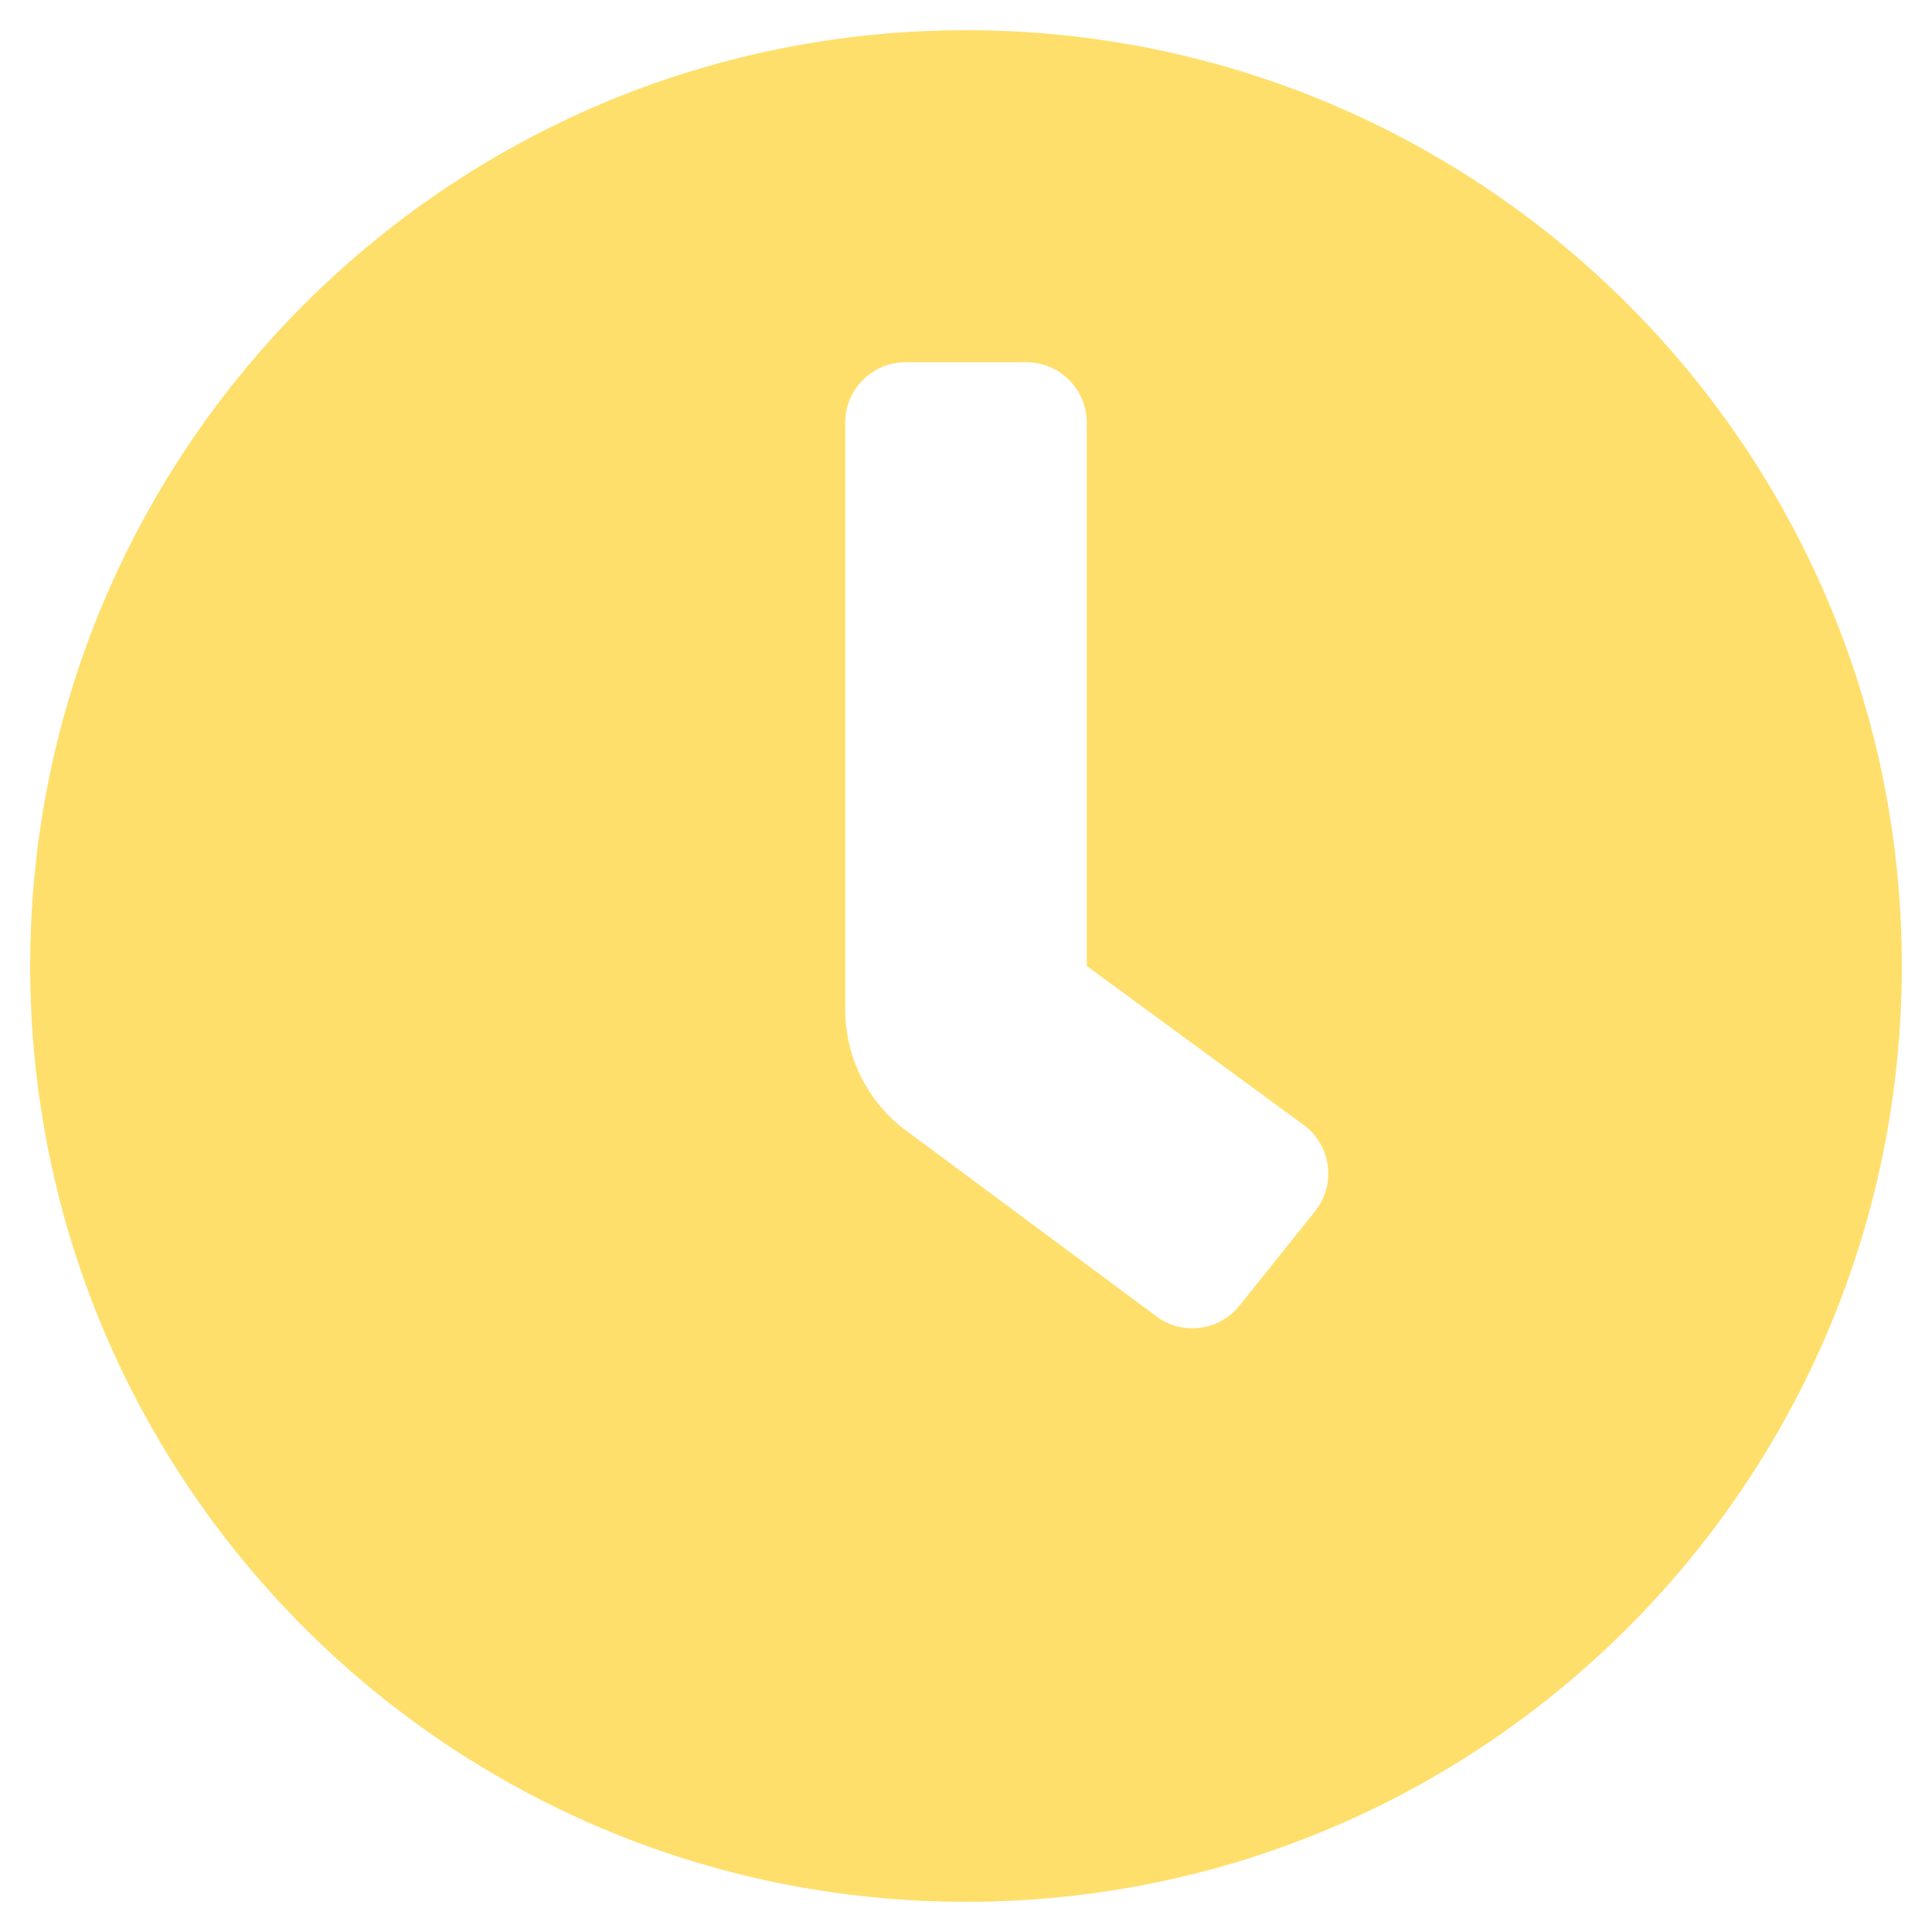
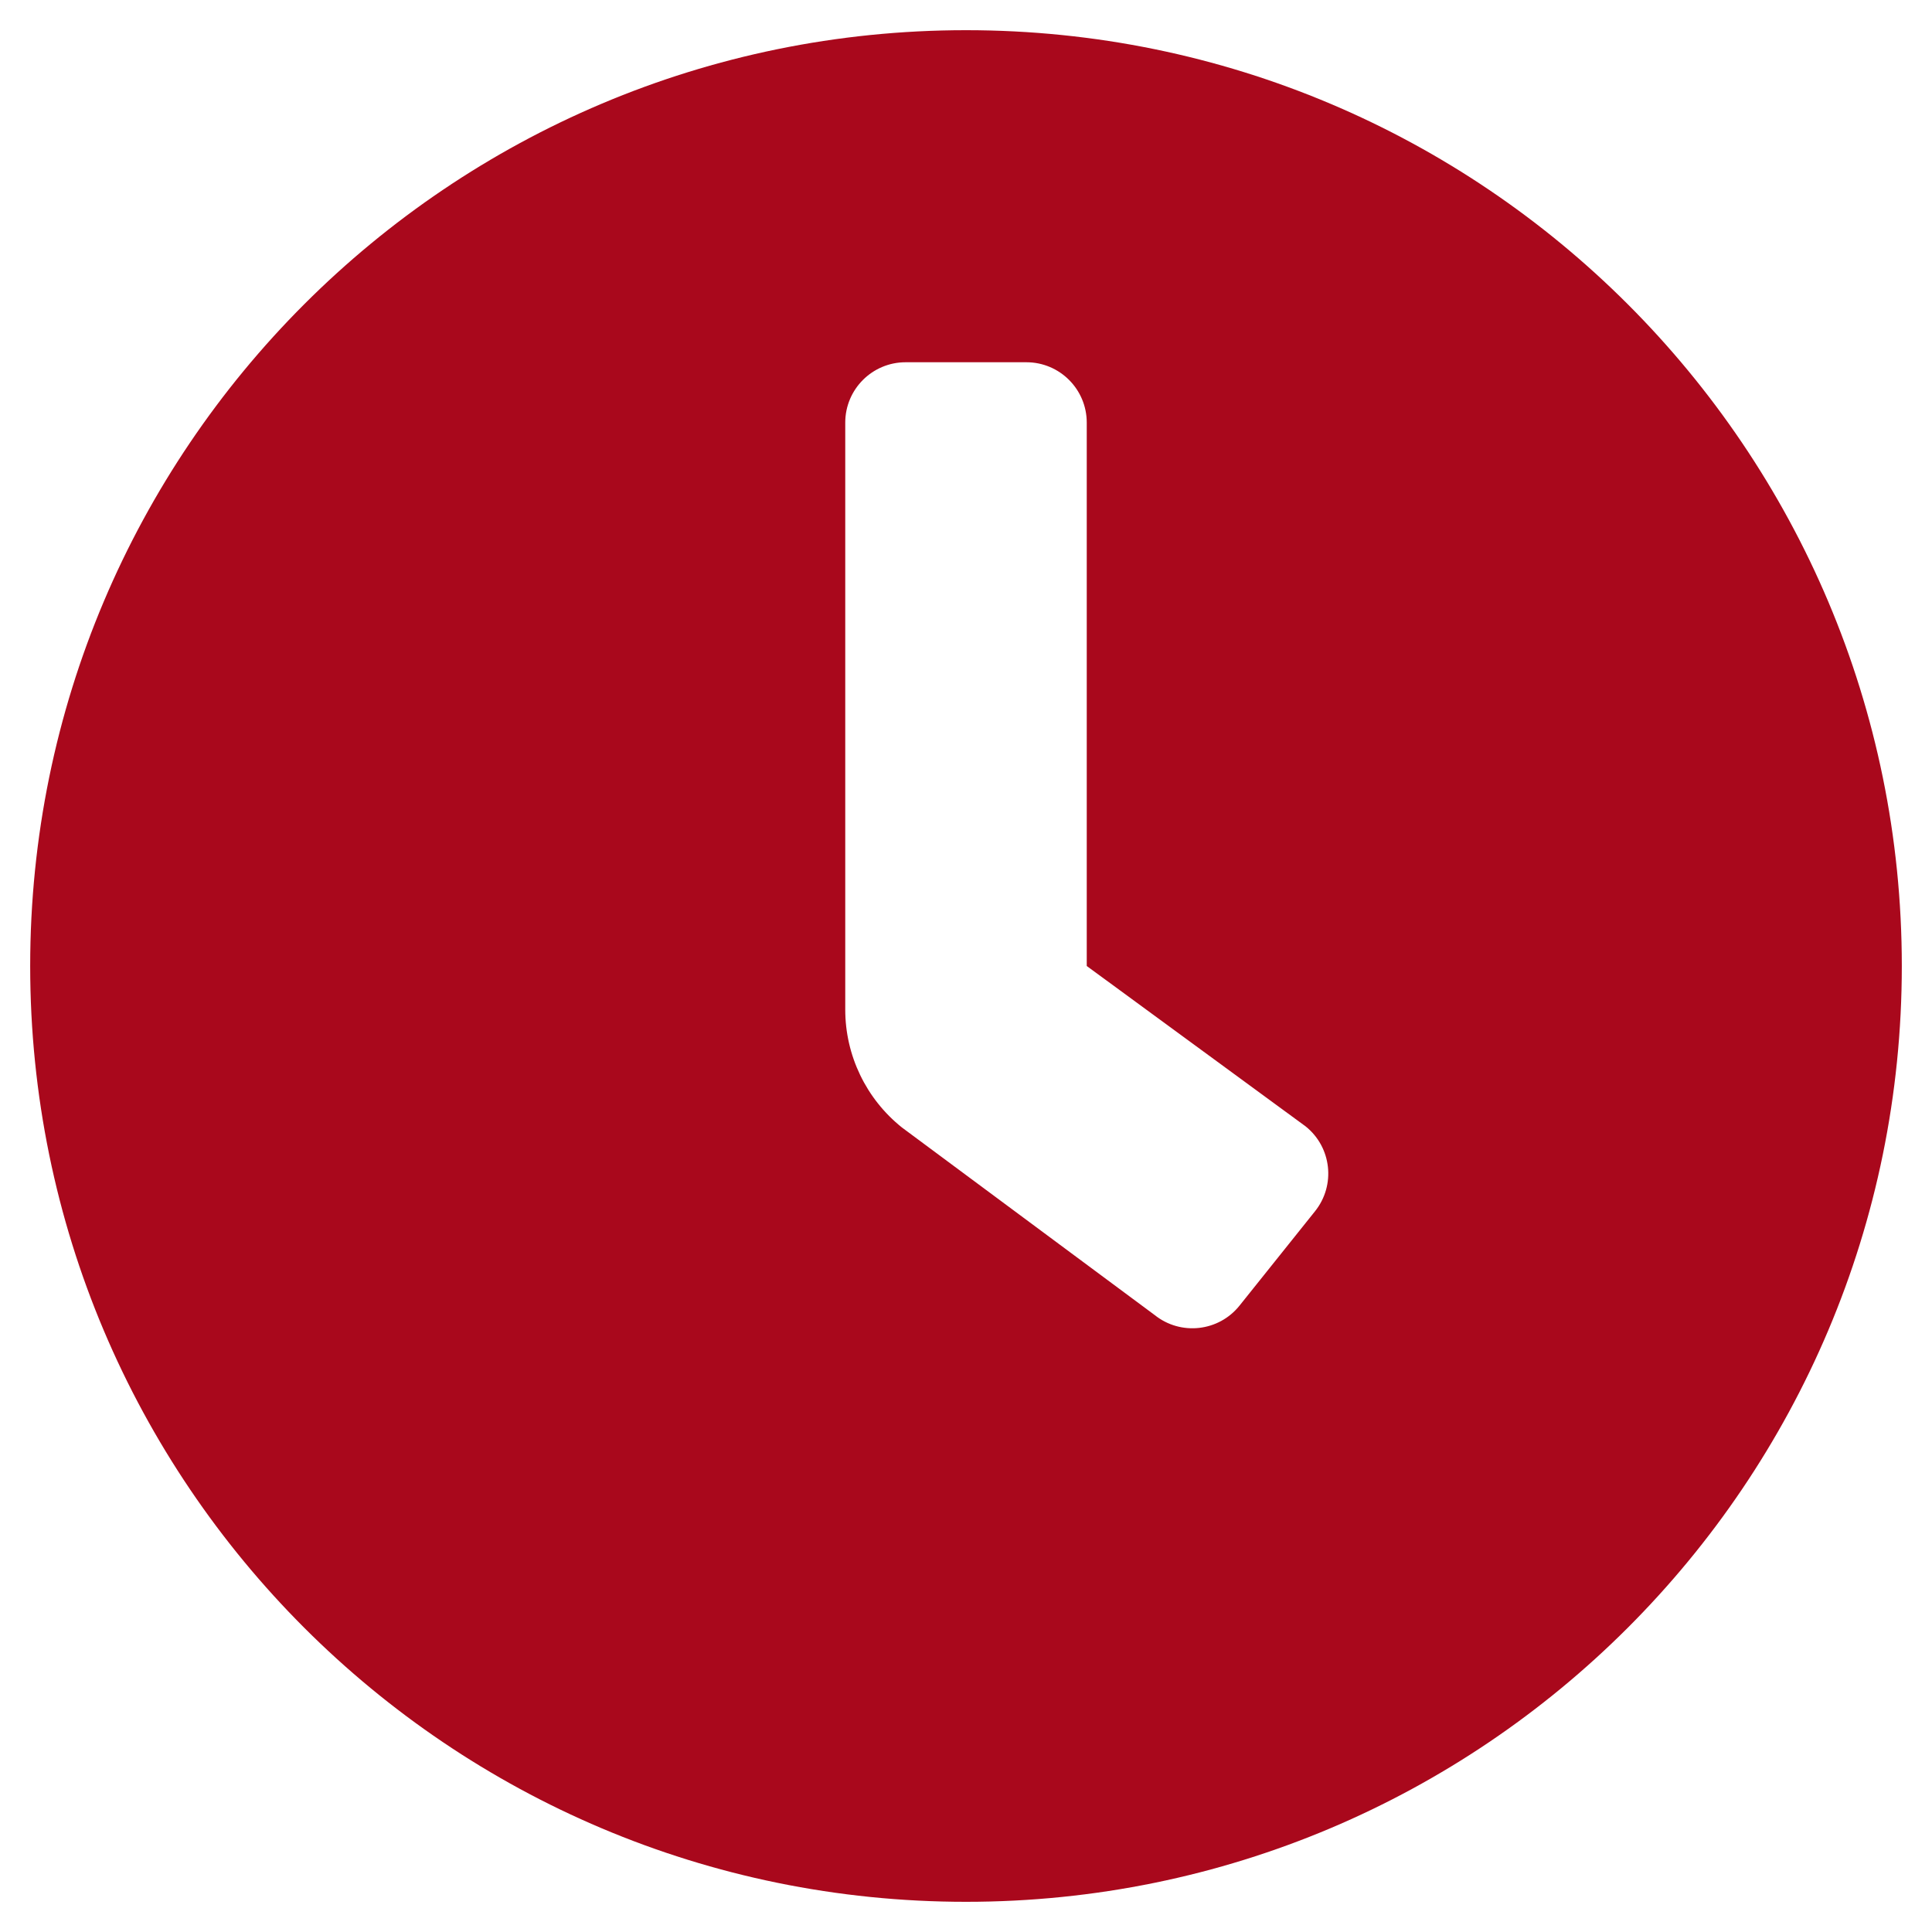
<svg xmlns="http://www.w3.org/2000/svg" aria-hidden="true" focusable="false" data-prefix="fas" data-icon="clock" class="svg-inline--fa fa-clock fa-w-16" role="img" viewBox="0 0 512 512">
-   <path fill="#FFDF6C" d="M256,8C119,8,8,119,8,256S119,504,256,504,504,393,504,256,393,8,256,8Zm92.49,313h0l-20,25a16,16,0,0,1-22.49,2.5h0l-67-49.72a40,40,0,0,1-15-31.23V112a16,16,0,0,1,16-16h32a16,16,0,0,1,16,16V256l58,42.5A16,16,0,0,1,348.49,321Z" />
+   <path fill="#a9081c" d="M256,8C119,8,8,119,8,256S119,504,256,504,504,393,504,256,393,8,256,8Zm92.49,313h0l-20,25a16,16,0,0,1-22.49,2.5h0l-67-49.72a40,40,0,0,1-15-31.23V112a16,16,0,0,1,16-16h32a16,16,0,0,1,16,16V256l58,42.5A16,16,0,0,1,348.49,321Z" />
</svg>
